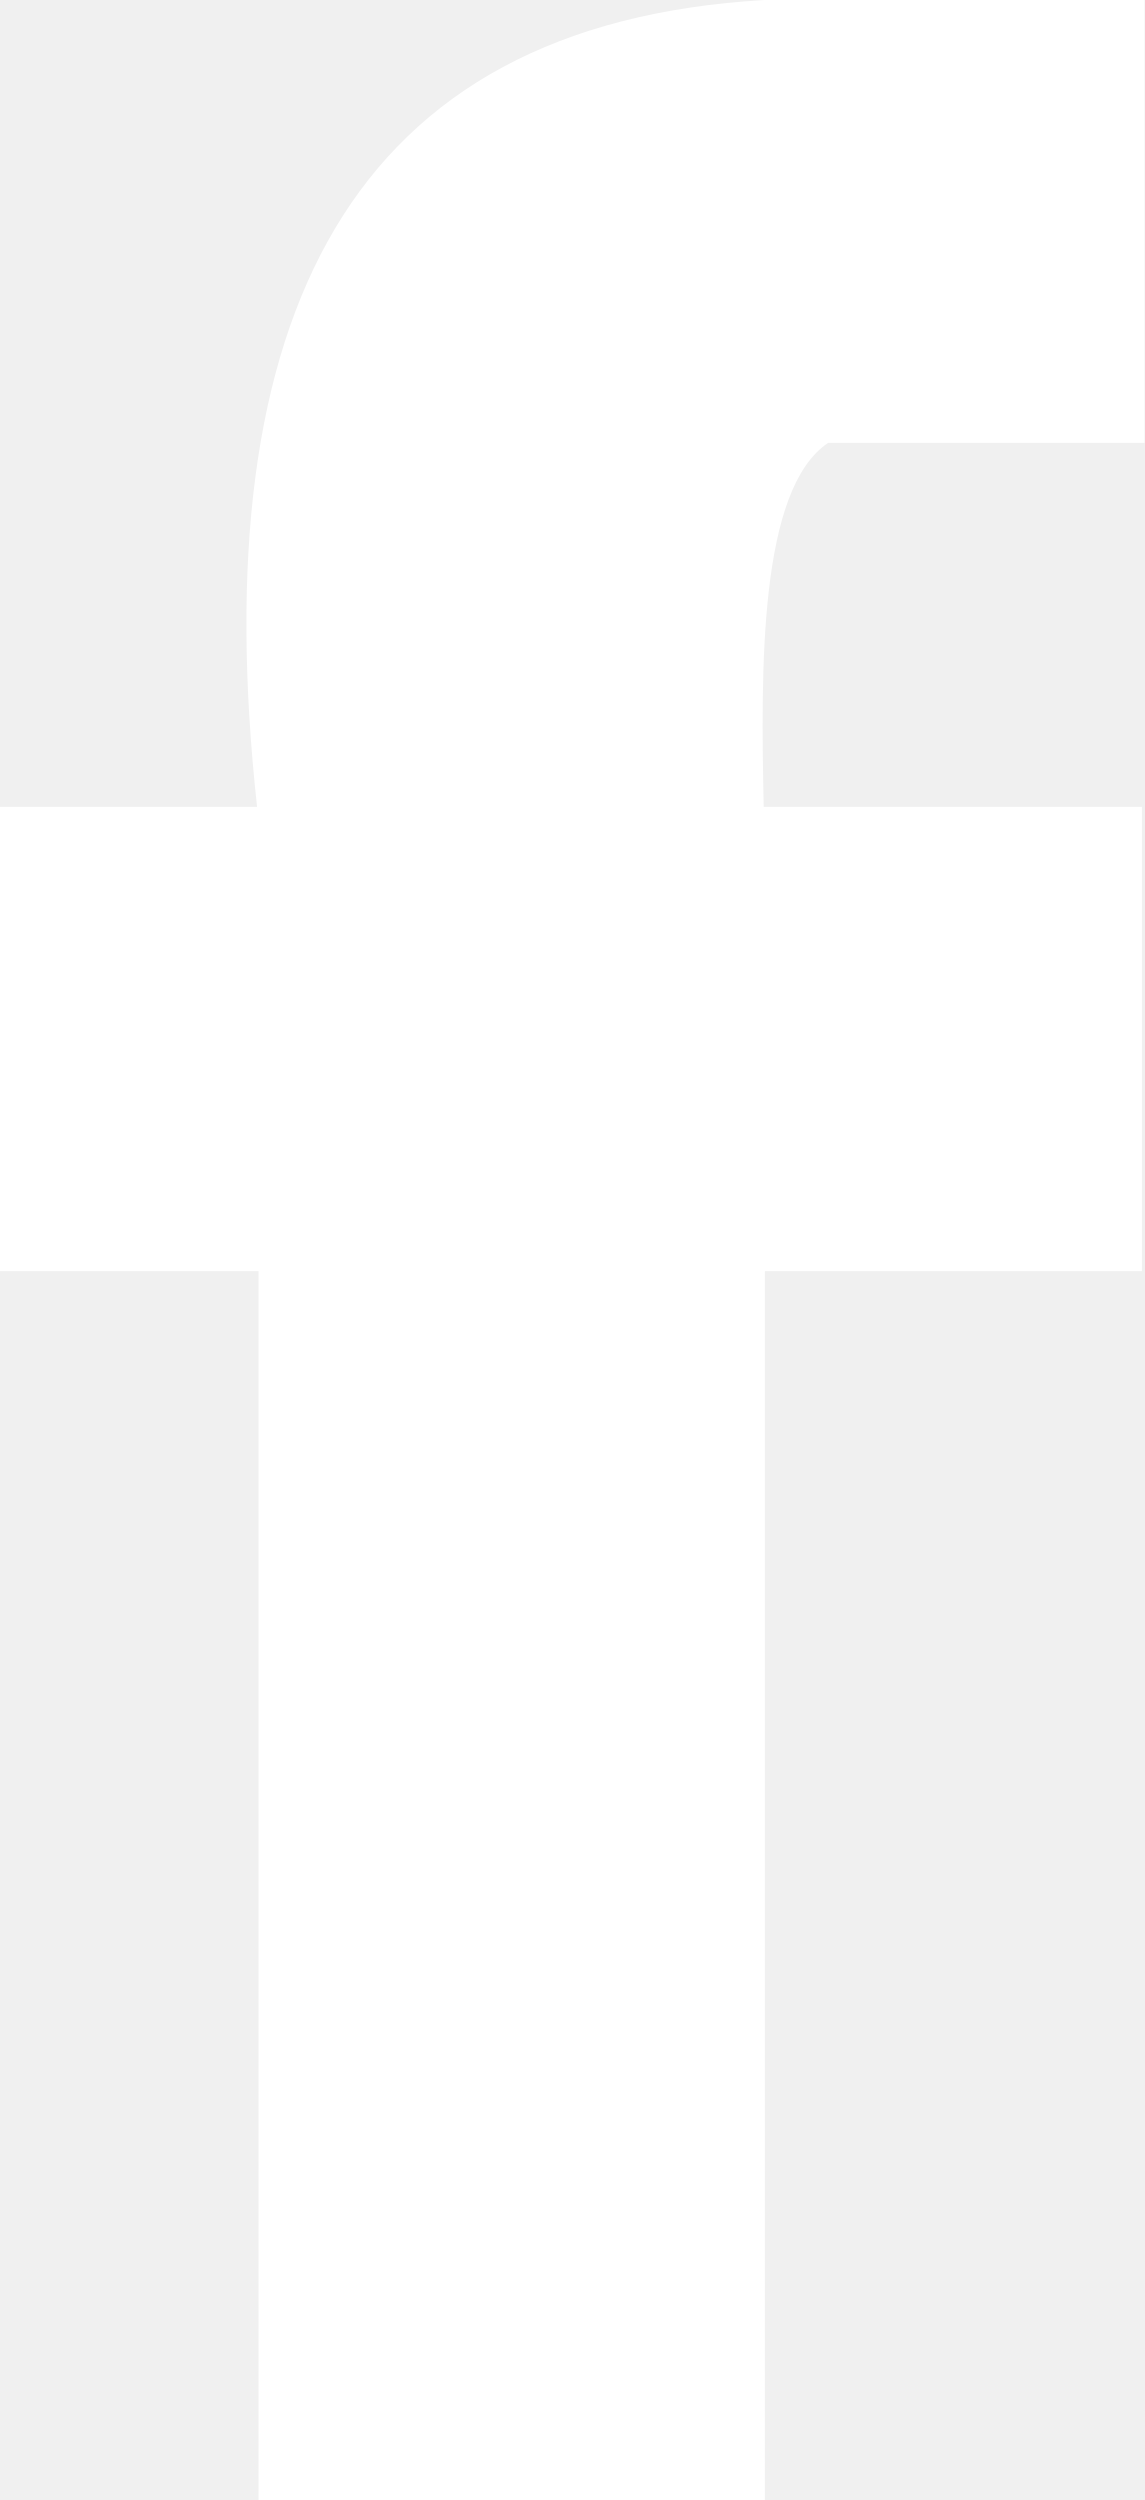
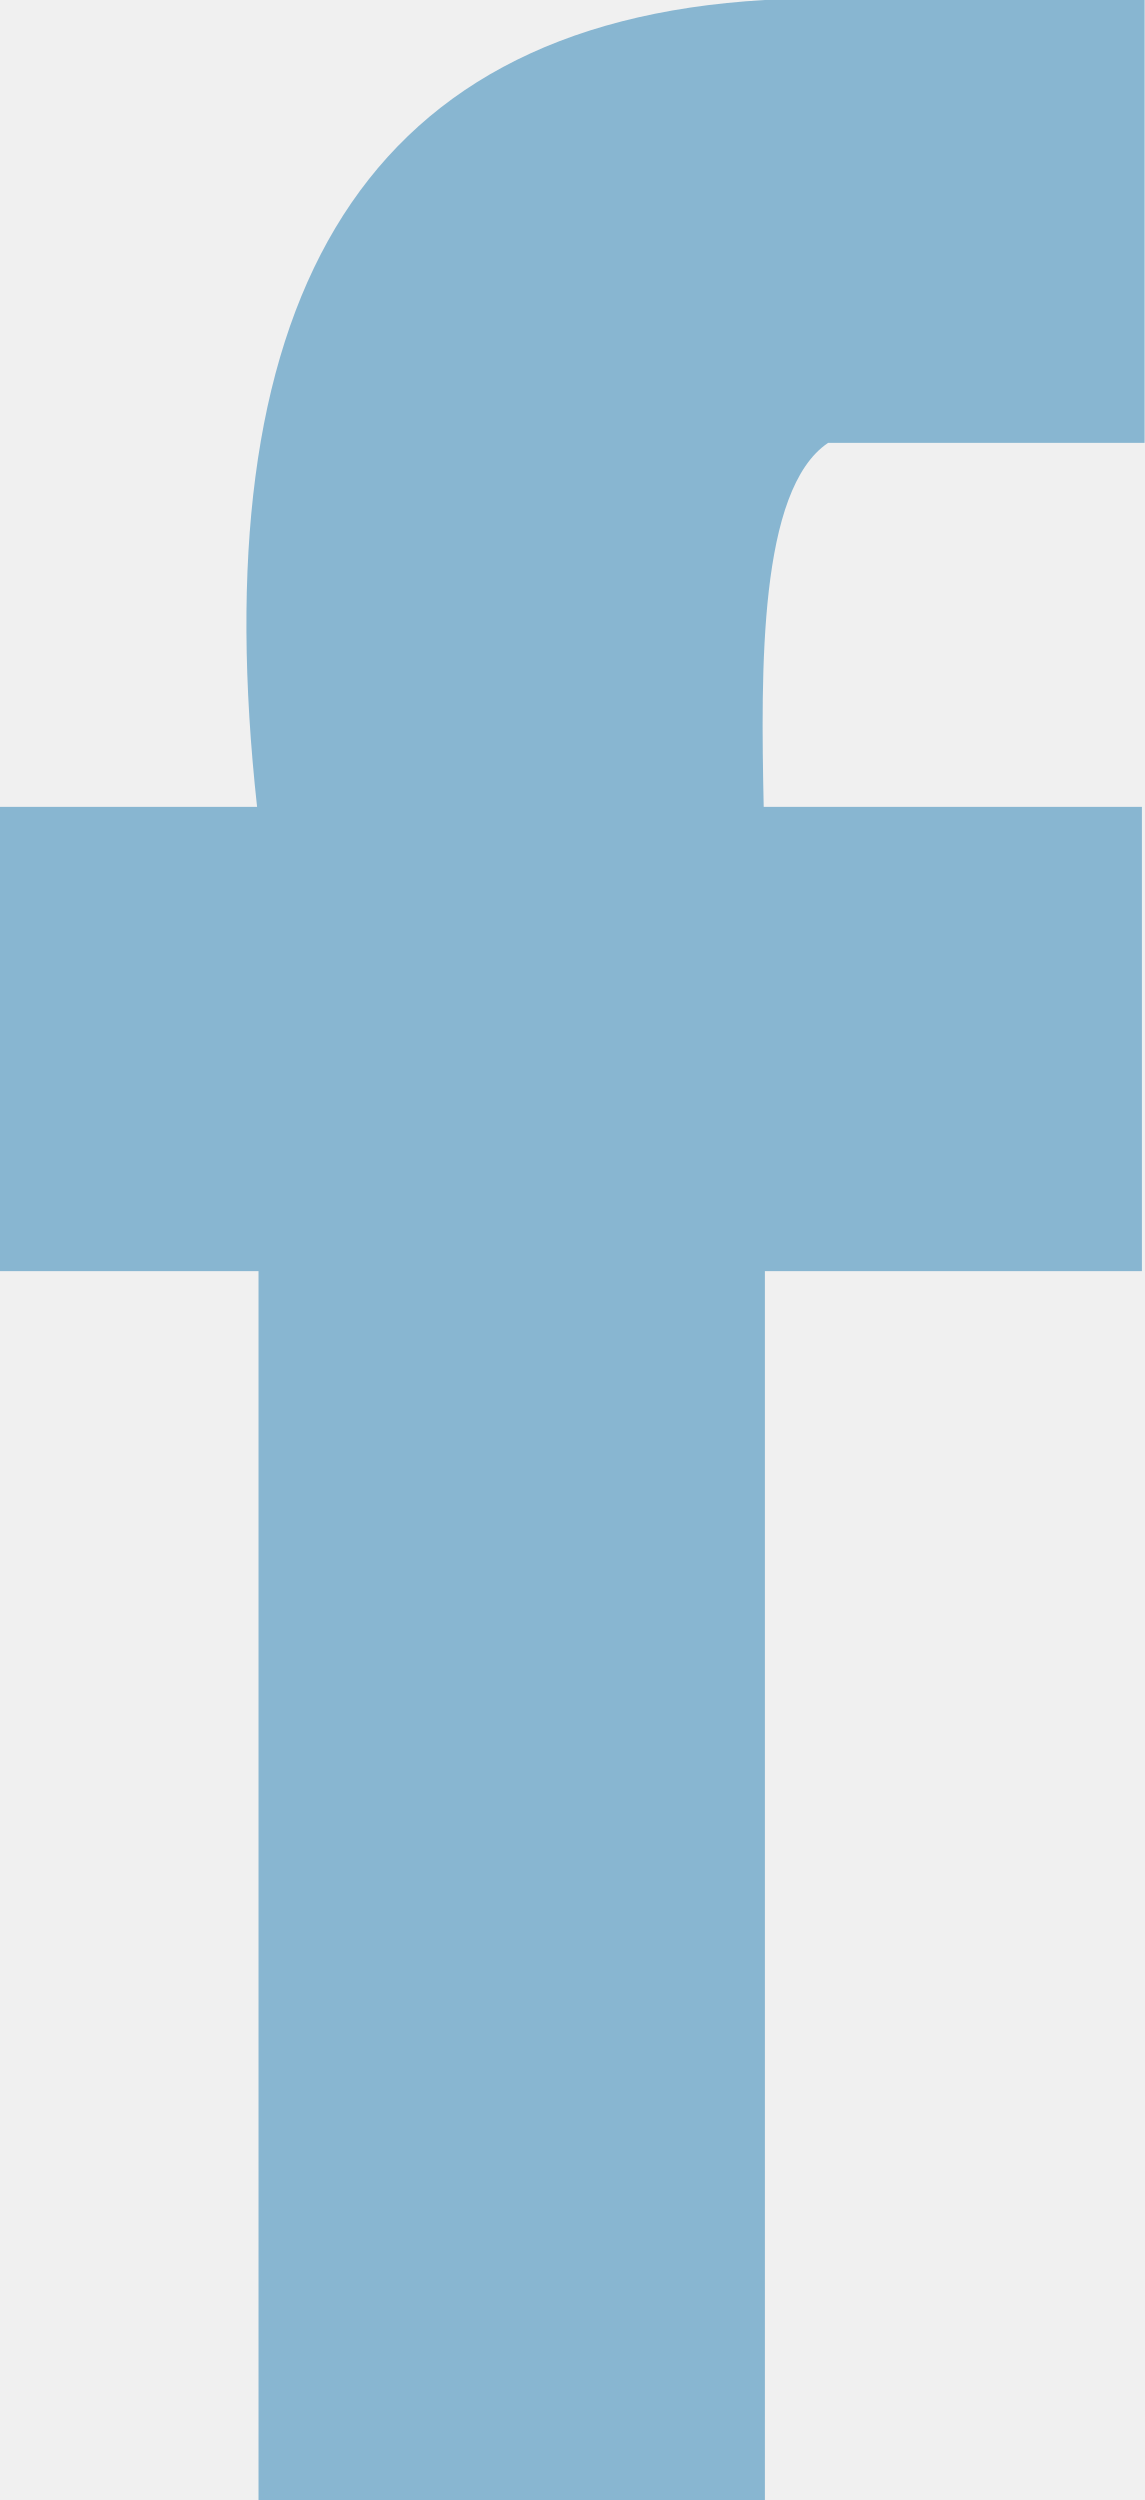
- <svg xmlns="http://www.w3.org/2000/svg" version="1.0" id="Layer_1" x="0px" y="0px" fill="#ffffff" width="8.672px" height="18.944px" viewBox="0 0 8.672 18.944" enable-background="new 0 0 8.672 18.944" xml:space="preserve">
+ <svg xmlns="http://www.w3.org/2000/svg" version="1.0" id="Layer_1" x="0px" y="0px" fill="#88b6d1" width="8.672px" height="18.944px" viewBox="0 0 8.672 18.944" enable-background="new 0 0 8.672 18.944" xml:space="preserve">
  <path d="M6.275,3.356c0.799,0,1.599,0,2.398,0c0-1.119,0-2.237,0-3.356c-0.959,0-1.92,0-2.878,0C2.656,0.181,1.54,2.387,1.948,6.114 H0v3.518h1.959c0,3.104,0,6.208,0,9.312c1.279,0,2.559,0,3.837,0c0-3.104,0-6.208,0-9.312h2.857V6.114H5.787 C5.765,5.069,5.75,3.709,6.275,3.356z" />
</svg>
